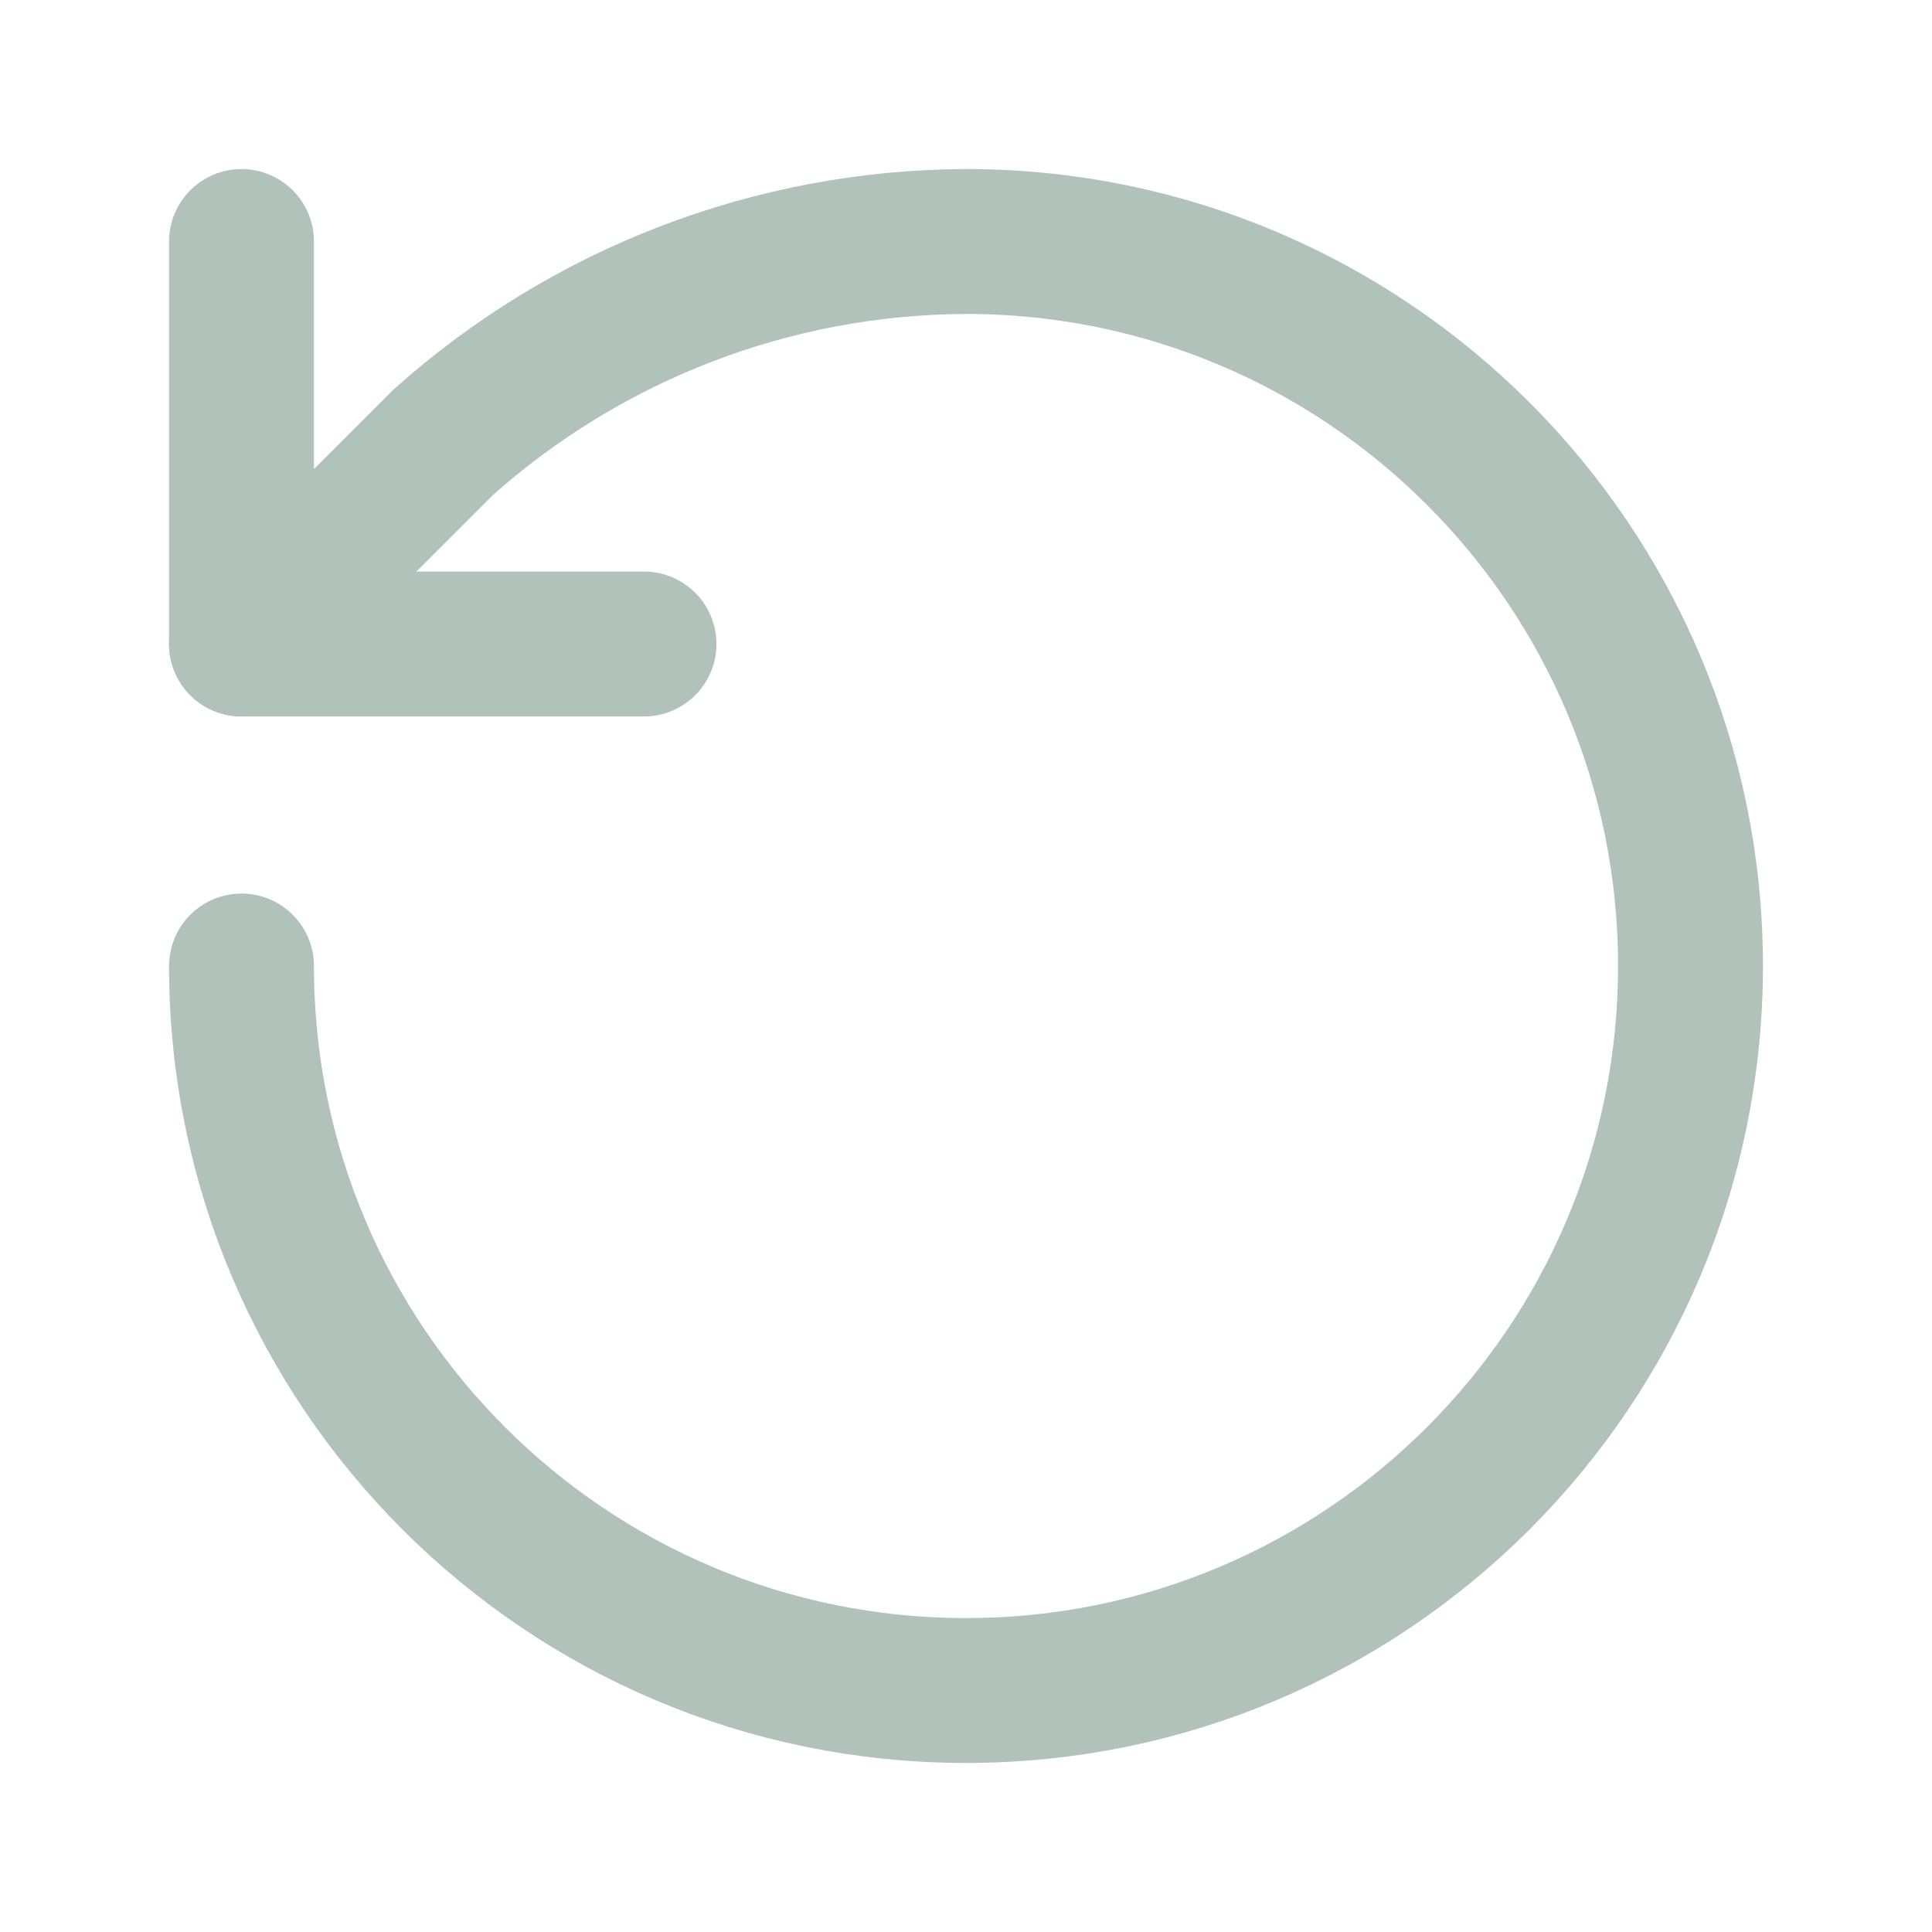
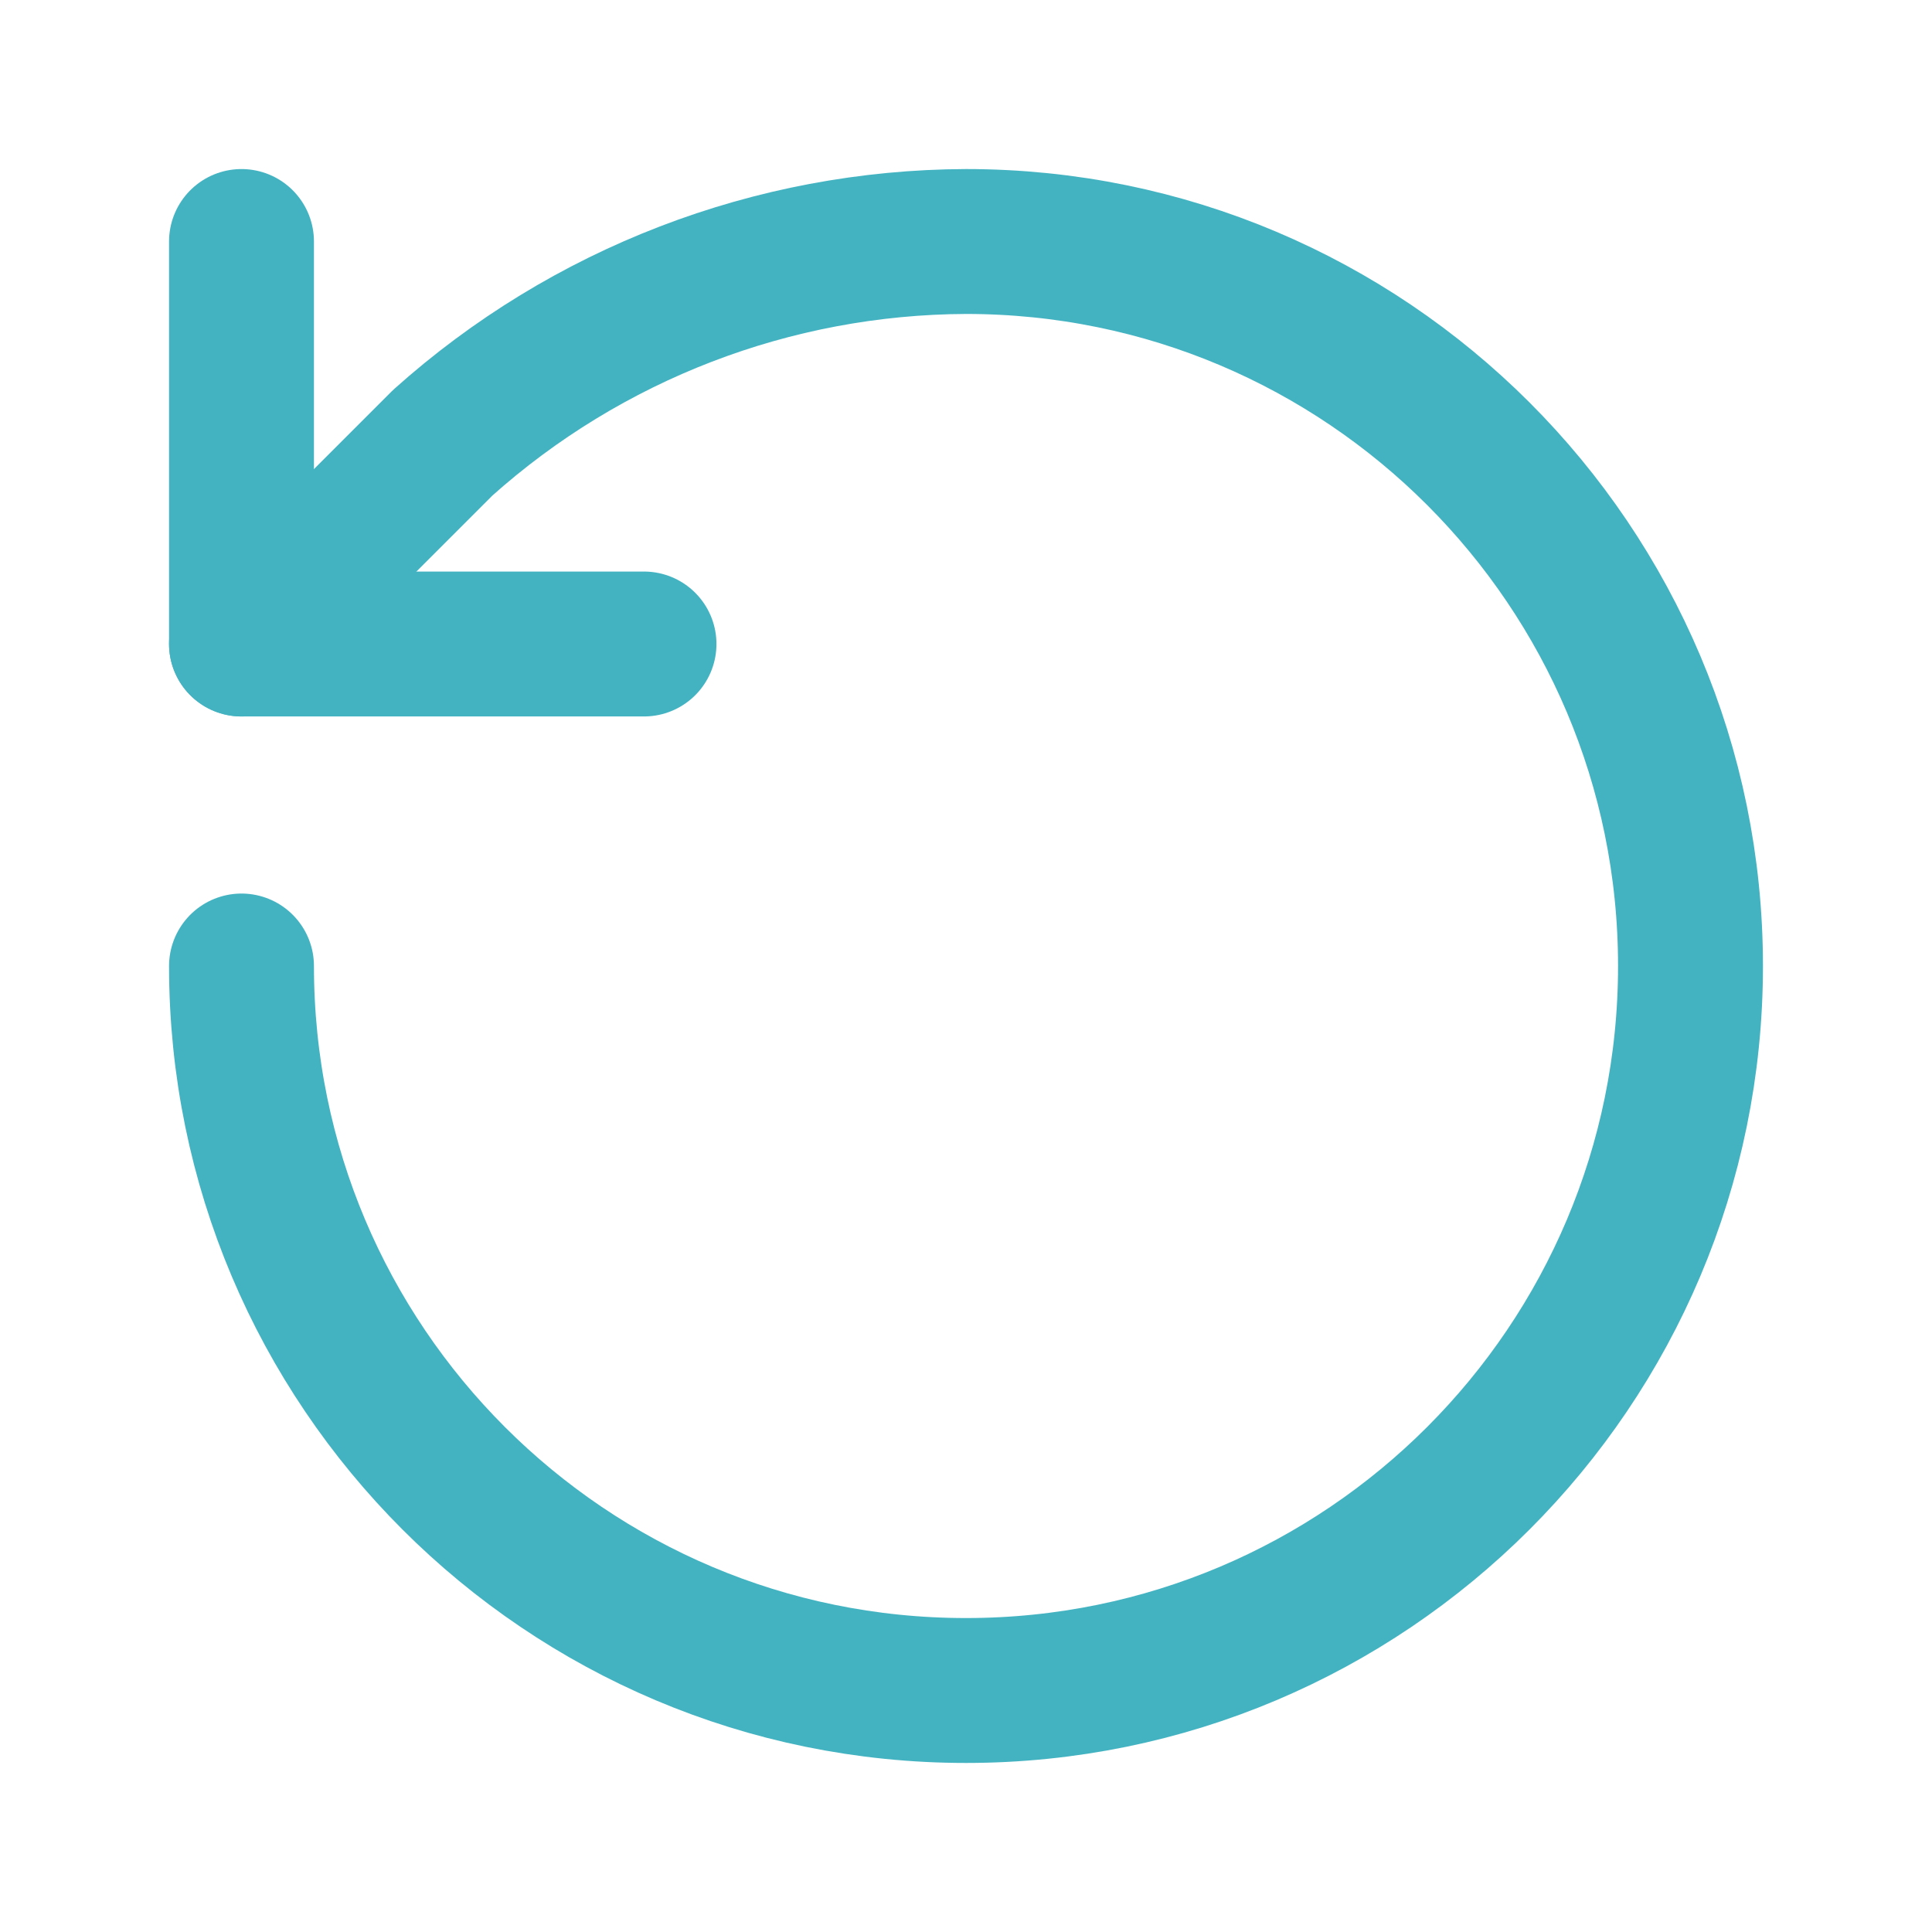
- <svg xmlns="http://www.w3.org/2000/svg" viewBox="0 0 24 24" fill="none" stroke="#B1C2BB" stroke-width="1.8" stroke-linecap="round" stroke-linejoin="round">
+ <svg xmlns="http://www.w3.org/2000/svg" viewBox="0 0 24 24" fill="none" stroke="#43B3C2" stroke-width="1.8" stroke-linecap="round" stroke-linejoin="round">
  <path d="M3 12a9 9 0 1 0 9-9 9.8 9.8 0 0 0-6.5 2.5L3 8" />
  <polyline points="3 3 3 8 8 8" />
</svg>
